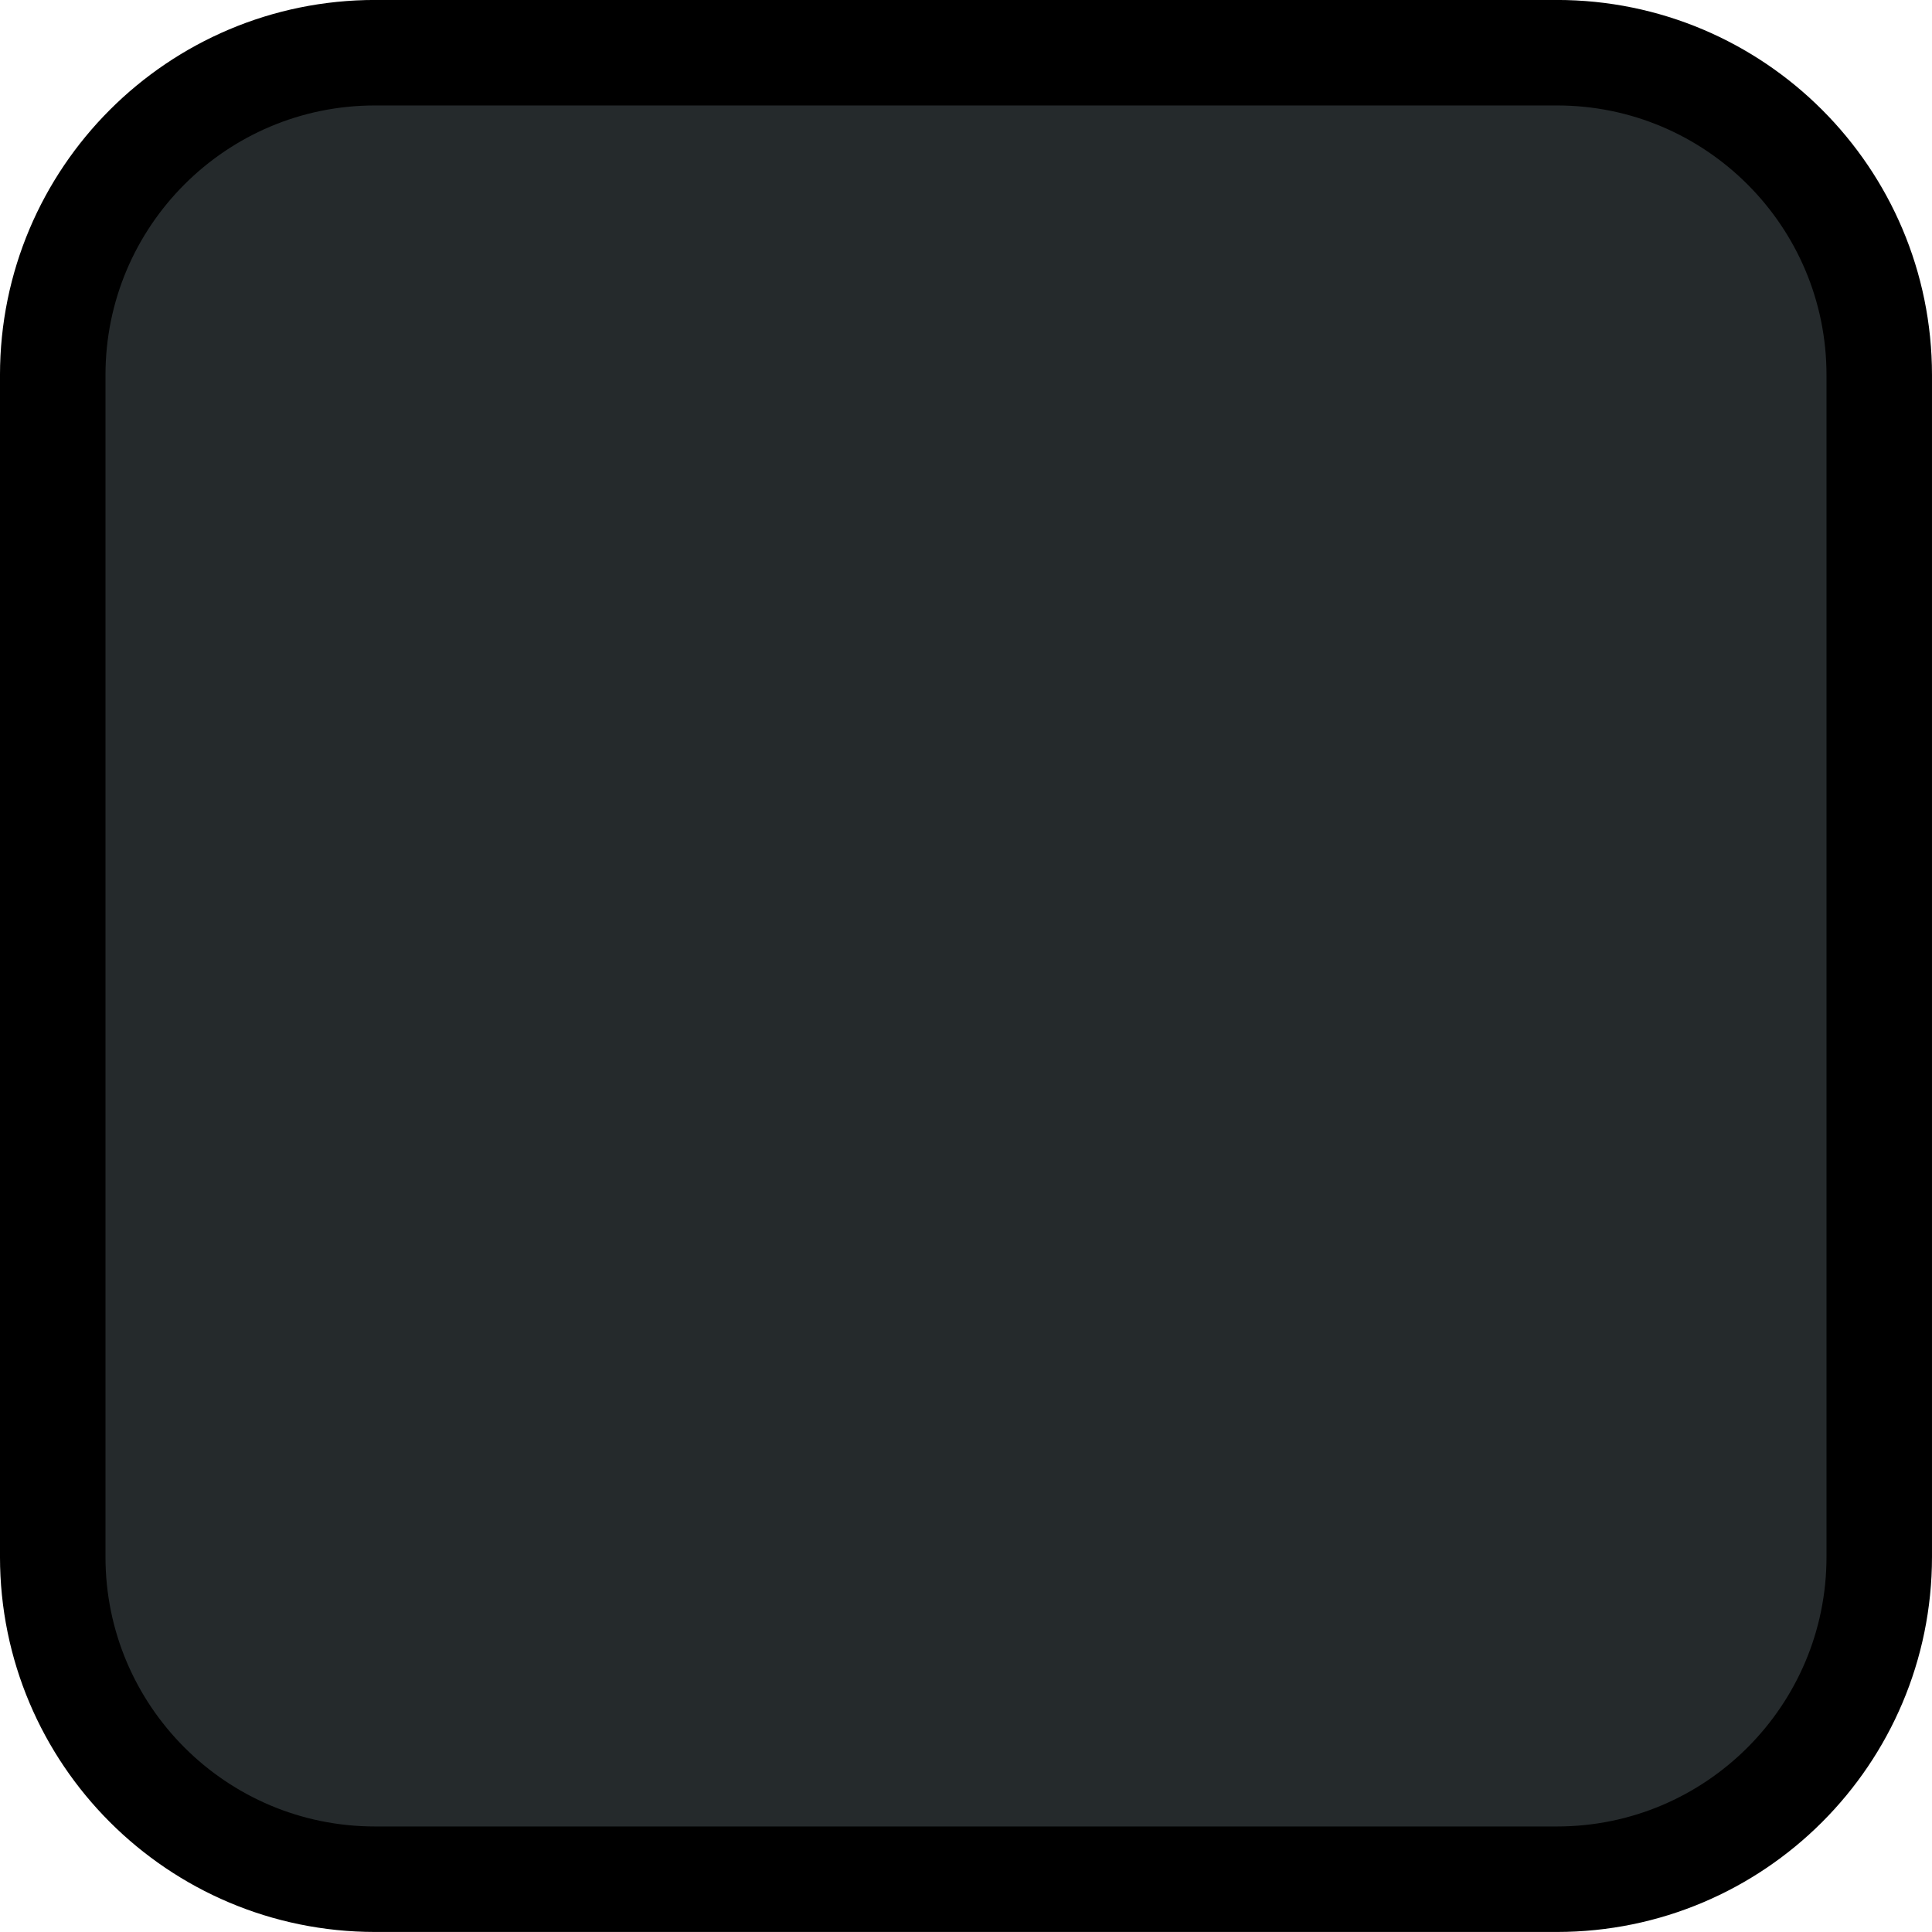
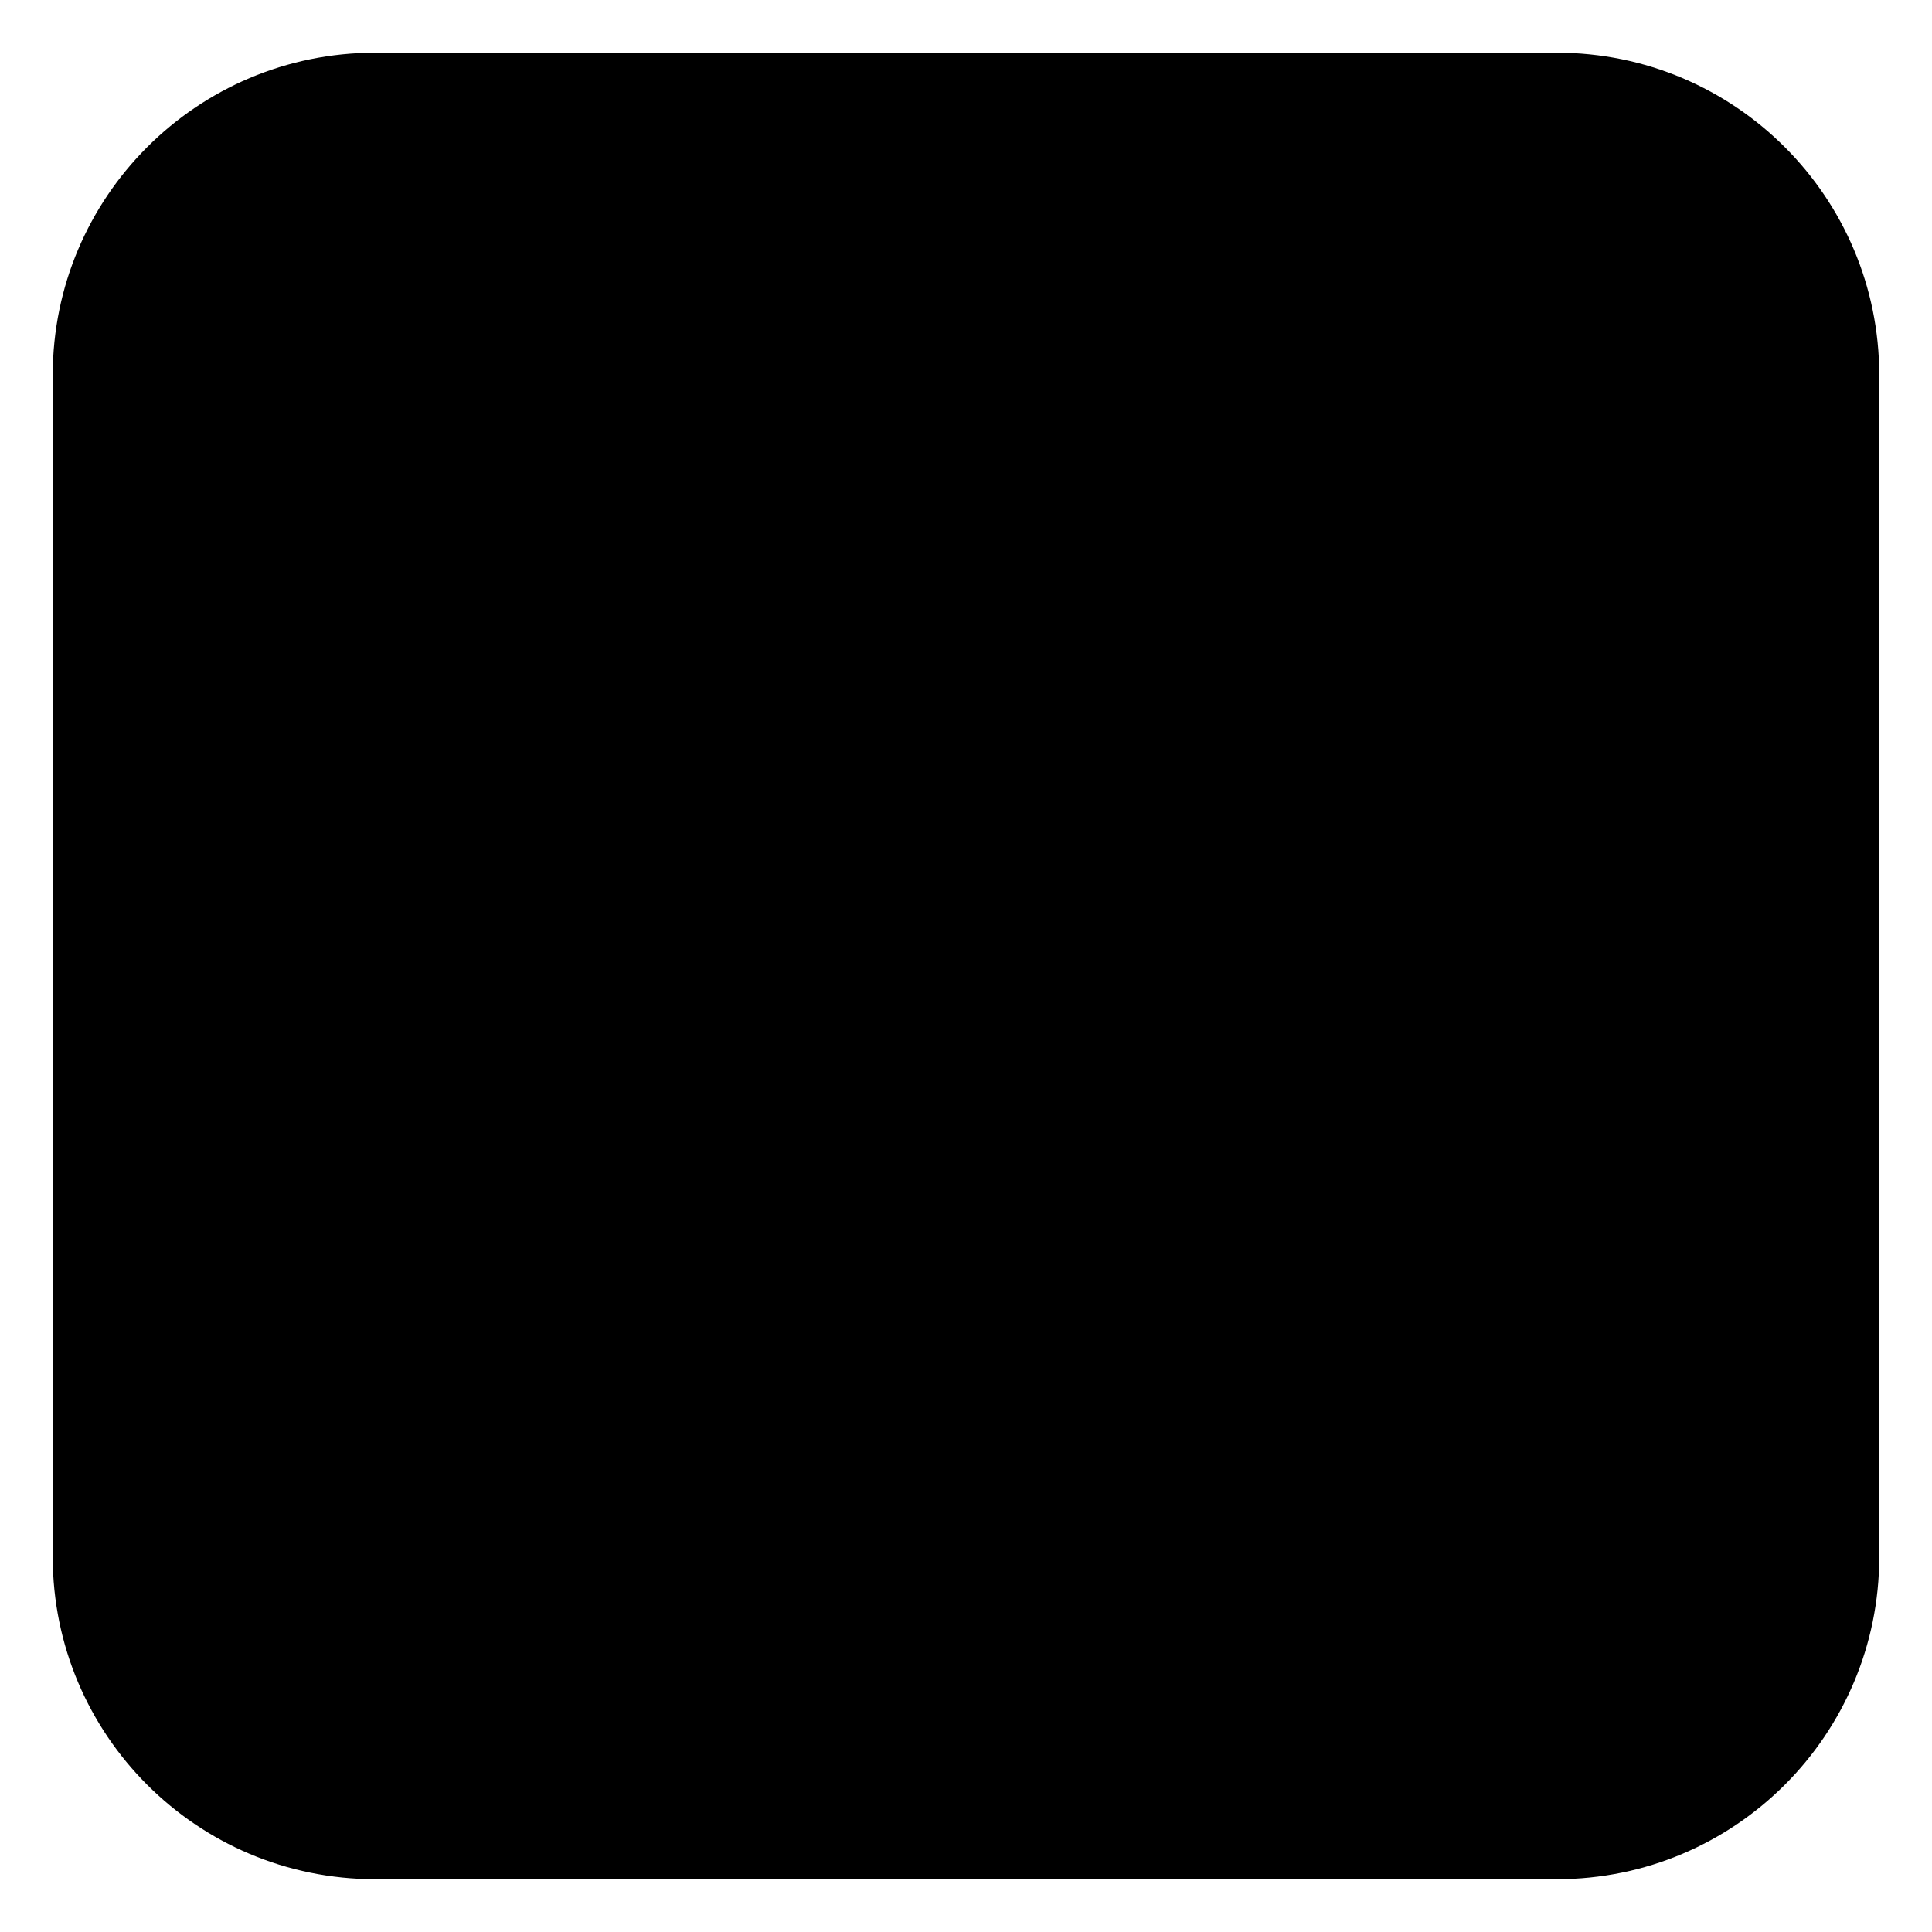
<svg xmlns="http://www.w3.org/2000/svg" width="15" height="15" id="svg4152" version="1.1" viewBox="0 0 15 15">
  <defs id="defs4154" />
  <g id="layer1" transform="translate(-0.1225681,-49.1948)">
-     <rect style="fill:#252a2c;fill-opacity:1;stroke:#000000;stroke-width:0.819;stroke-miterlimit:4;stroke-dasharray:none;stroke-opacity:1" id="rect9014" width="14.181" height="14.181" x="0.532" y="49.604" ry="2.503" />
+     <rect style="fill:_DARK_;fill-opacity:1;stroke:_BORDDARK_;stroke-width:0.819;stroke-miterlimit:4;stroke-dasharray:none;stroke-opacity:1" id="rect9014" width="14.181" height="14.181" x="0.532" y="49.604" ry="2.503" />
  </g>
</svg>
